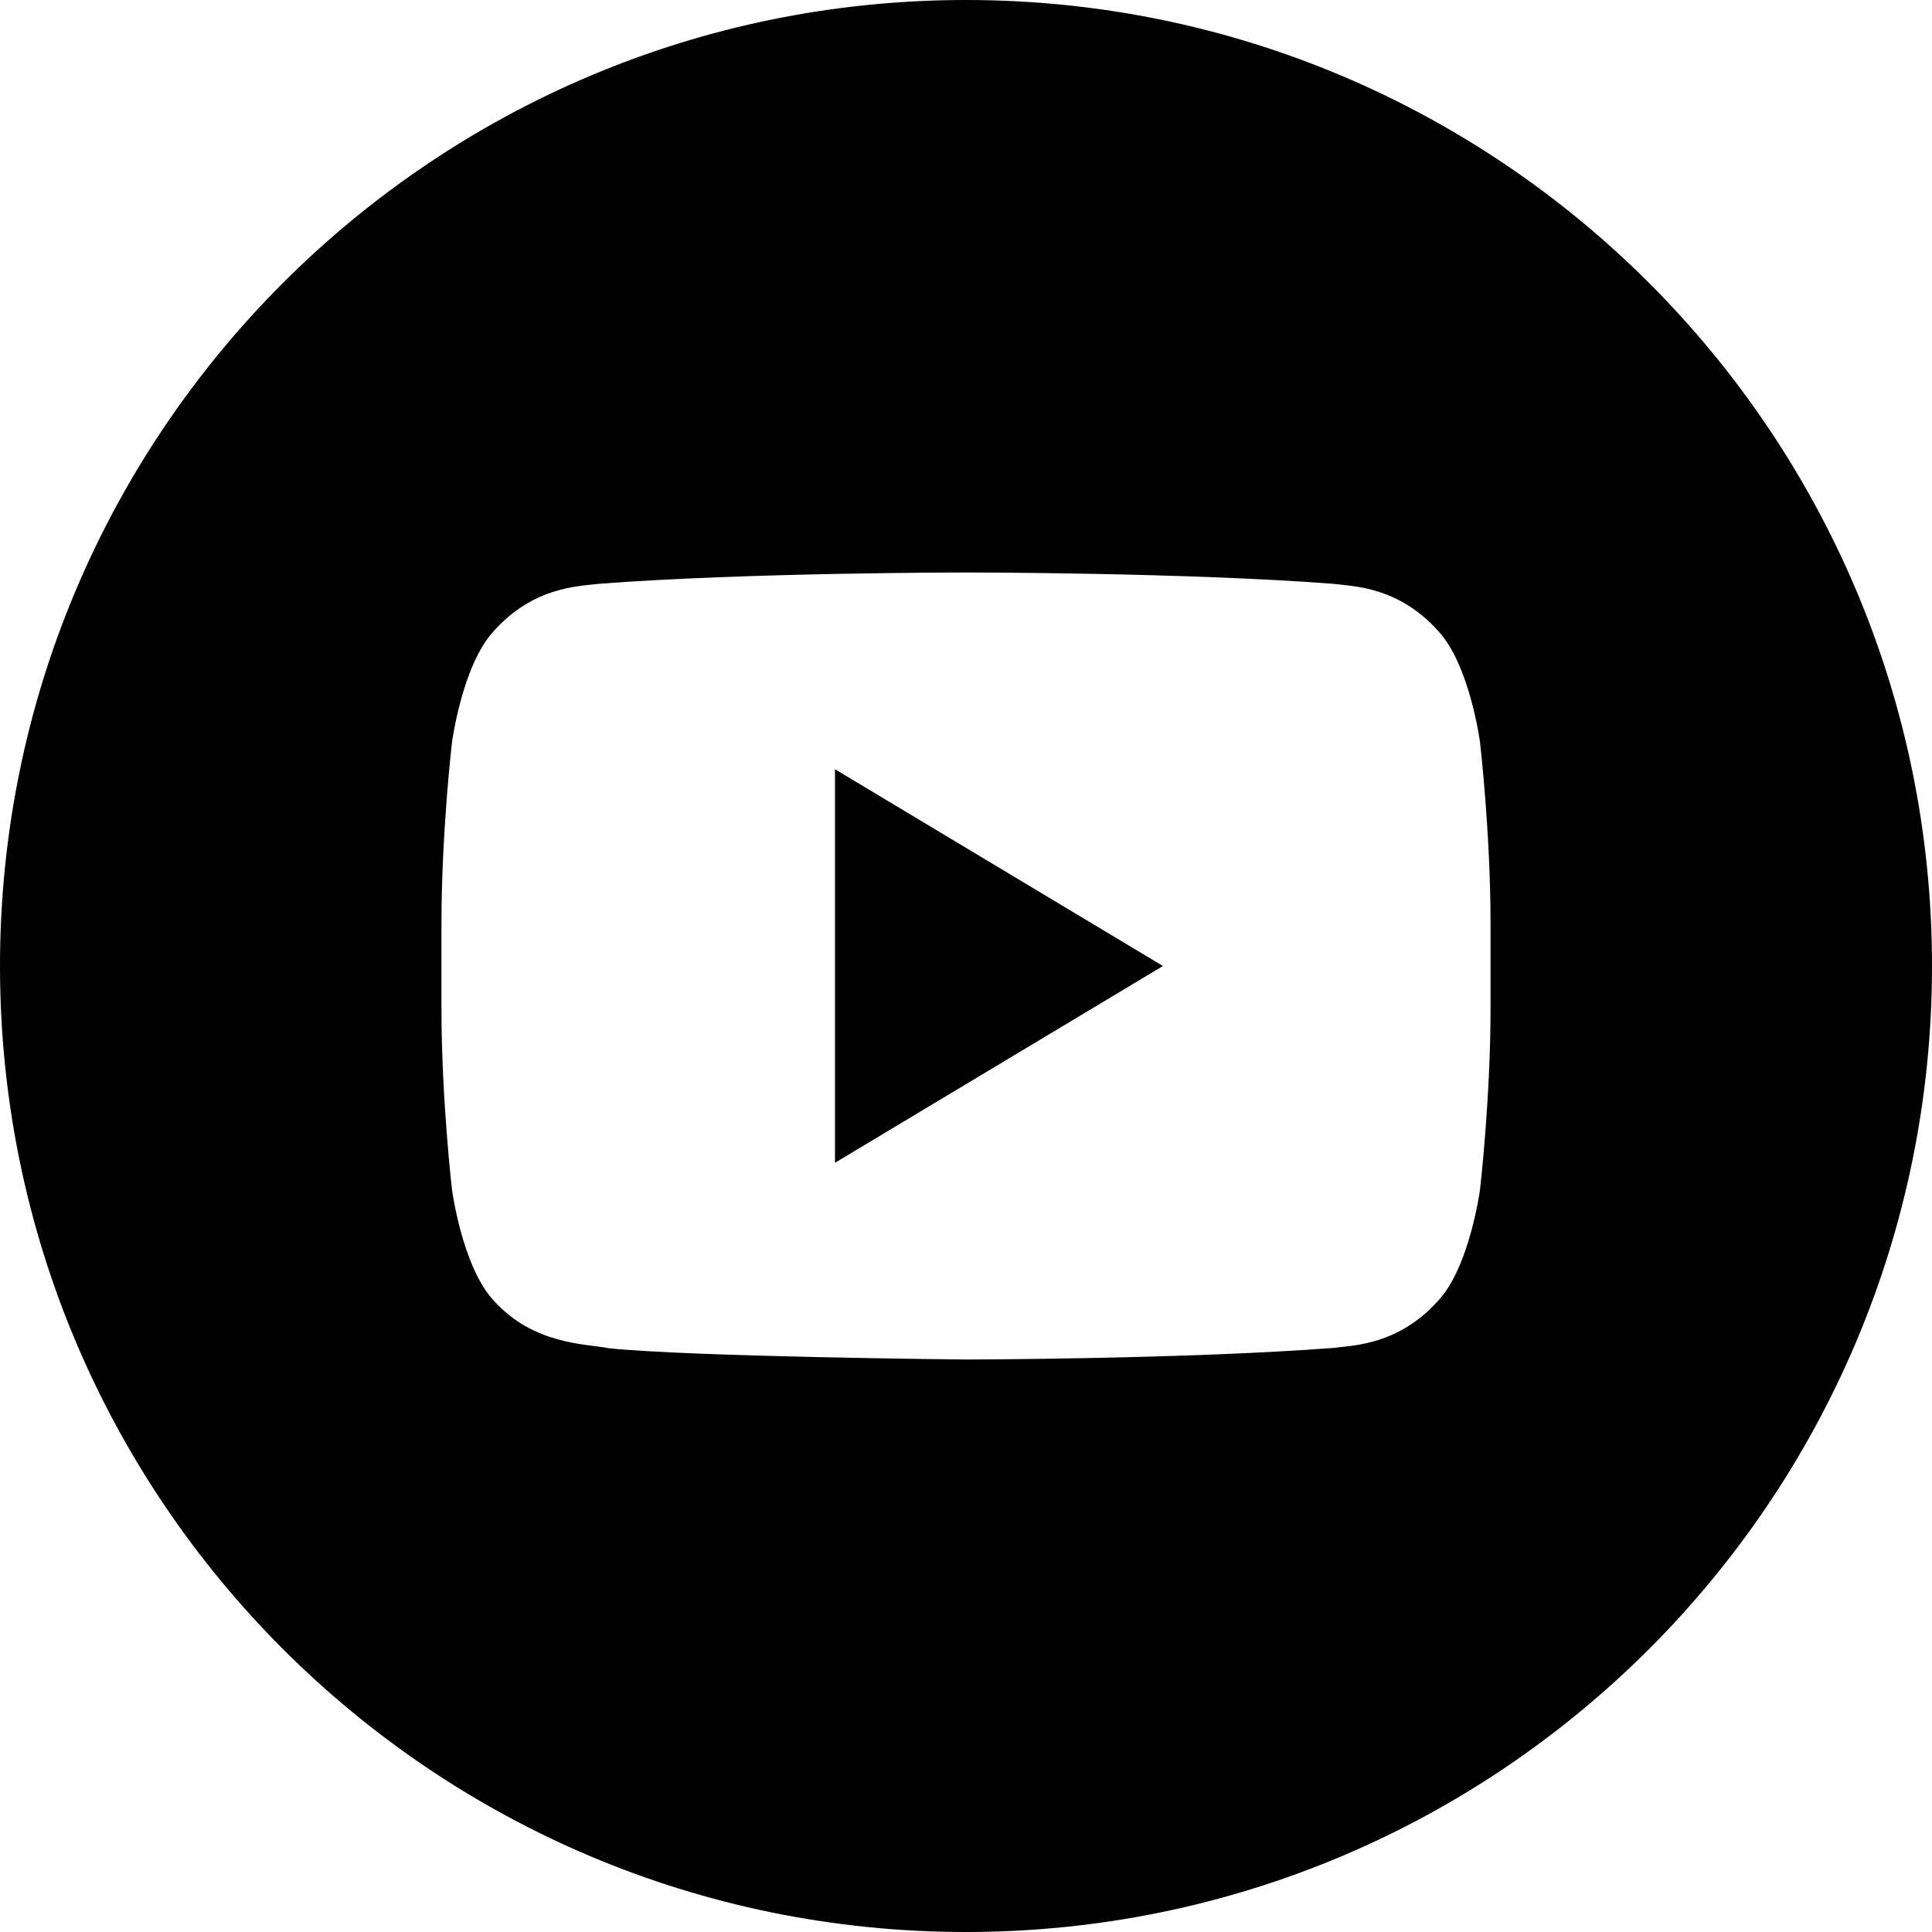
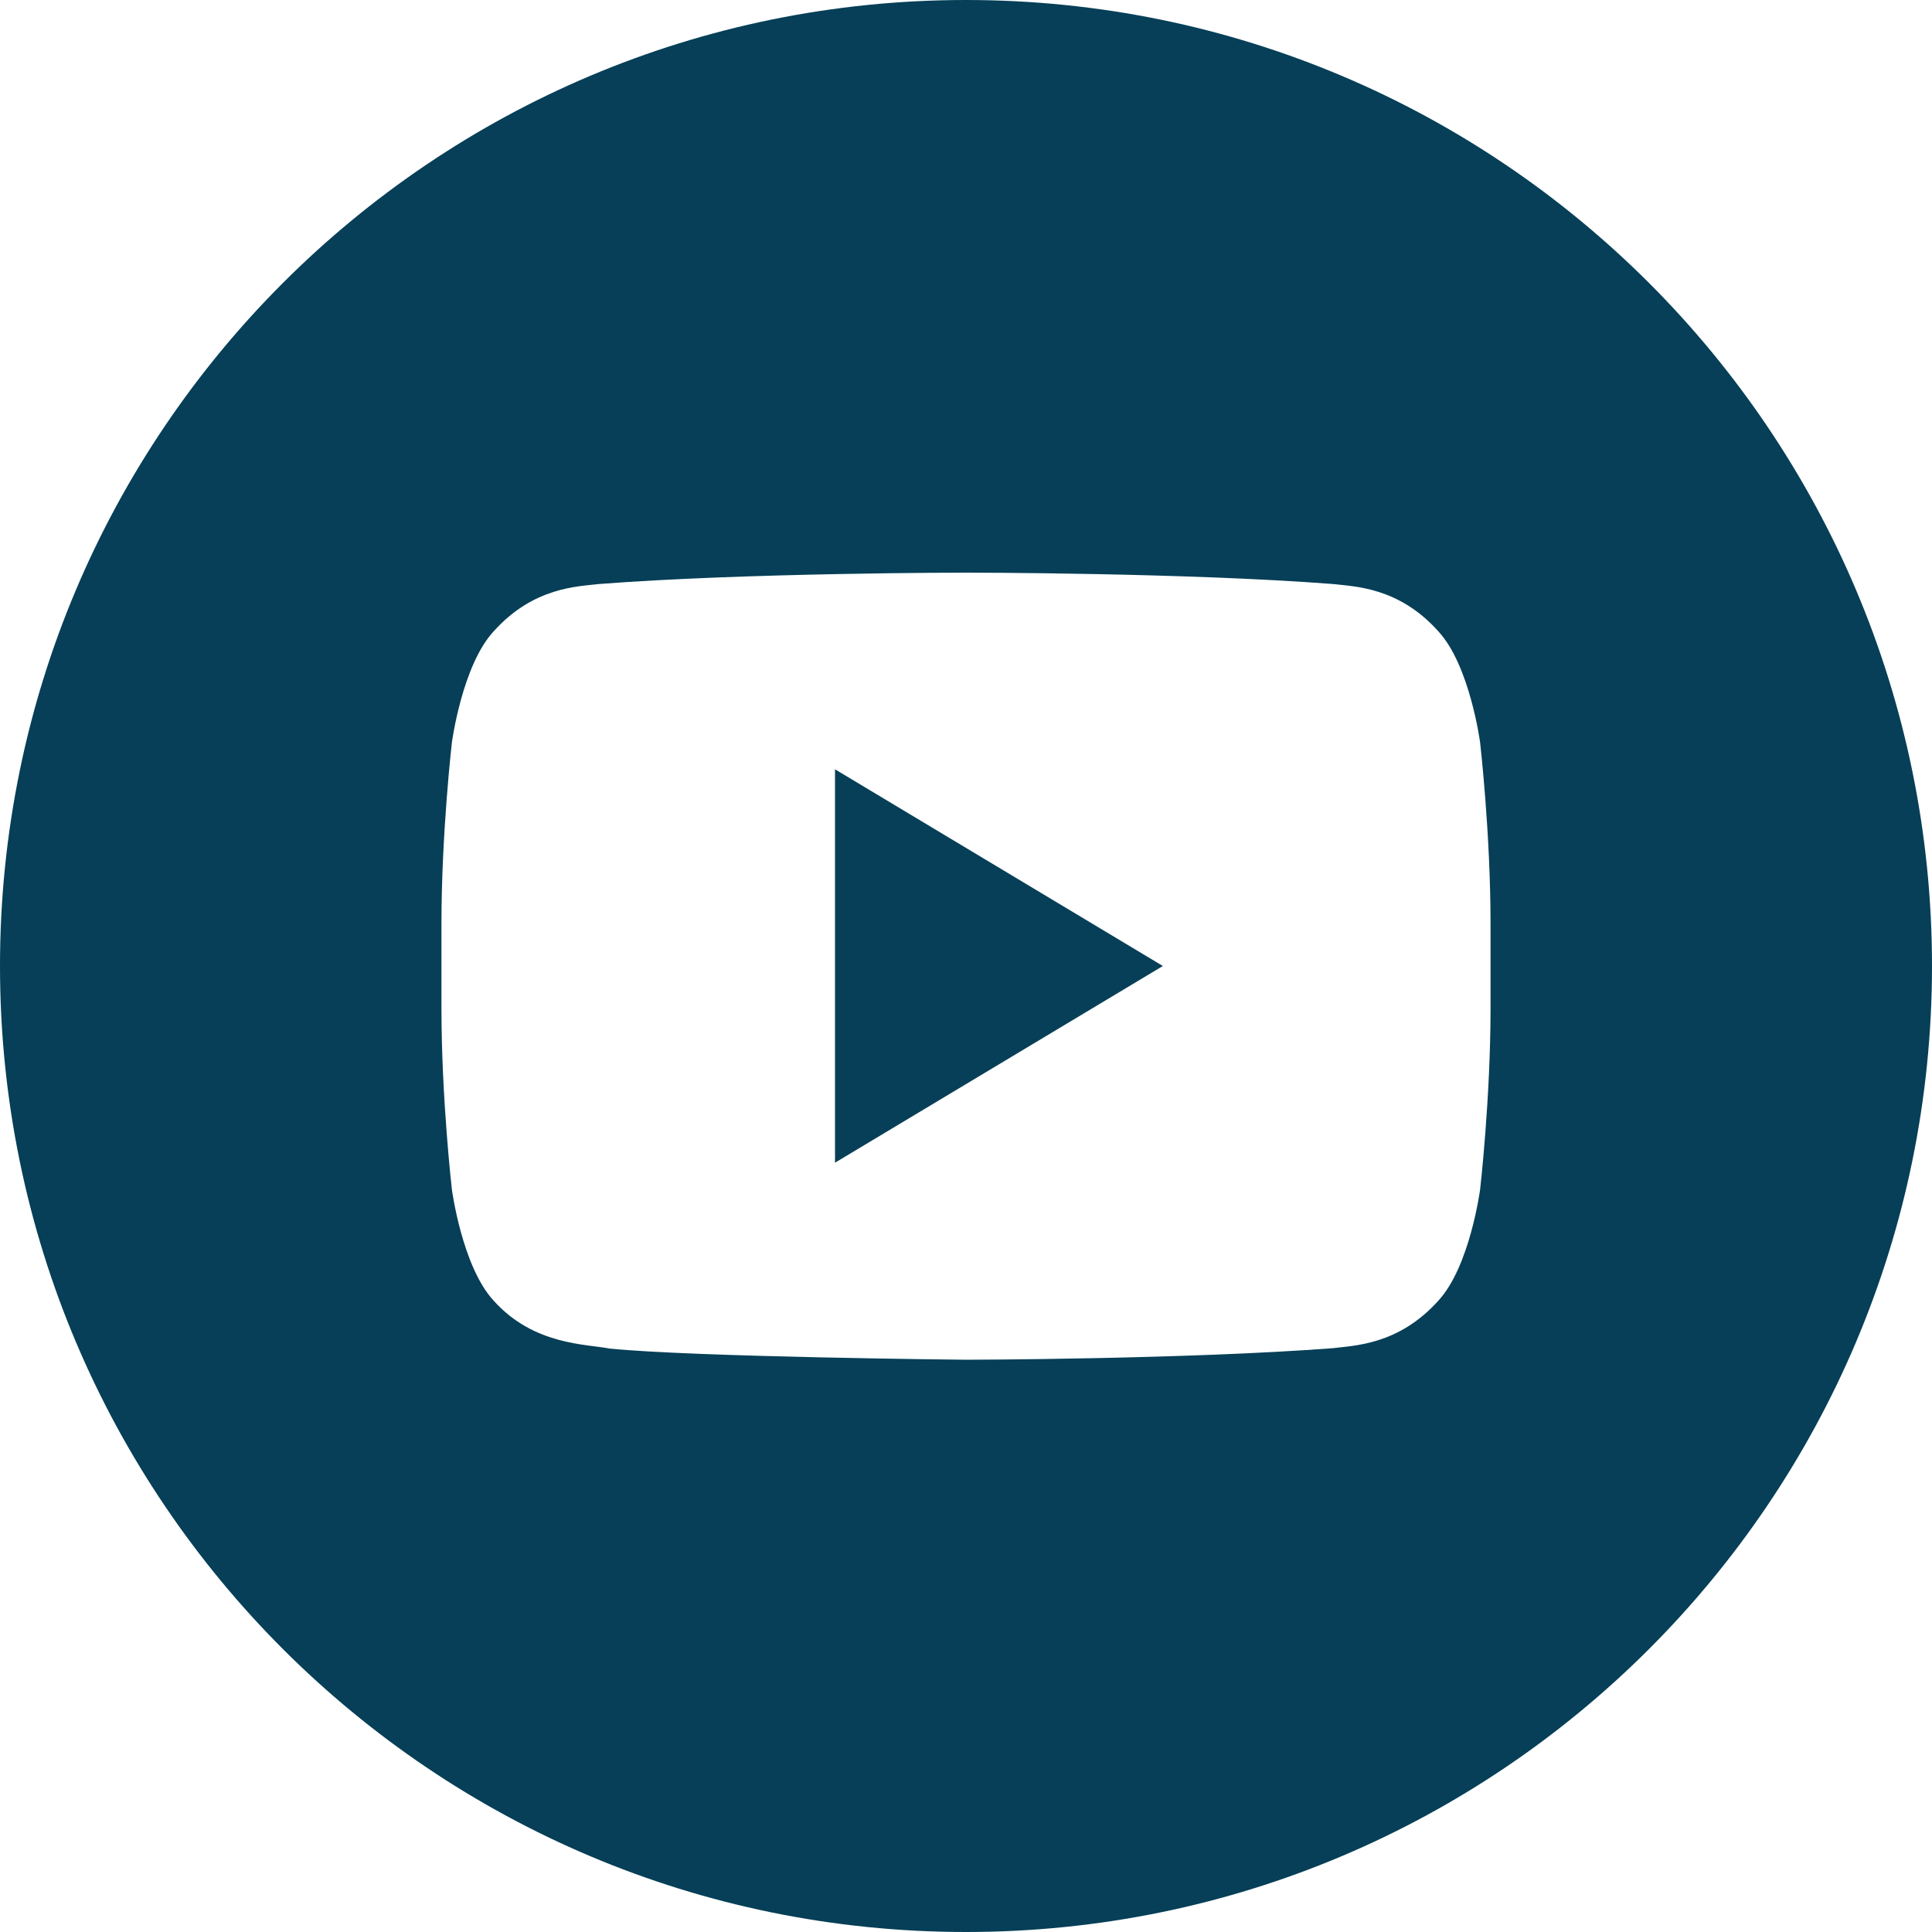
- <svg xmlns="http://www.w3.org/2000/svg" viewBox="0 0 32 32">
-   <path d="M13.83 19.259L19.262 16l-5.432-3.259z" />
-   <path d="M16 0C7.164 0 0 7.163 0 16s7.164 16 16 16 16-7.164 16-16S24.836 0 16 0zm8.688 16.701c0 1.5-.174 3-.174 3s-.17 1.278-.69 1.839c-.661.738-1.401.742-1.741.786-2.432.186-6.083.192-6.083.192s-4.518-.044-5.908-.186c-.387-.077-1.254-.055-1.916-.792-.521-.562-.69-1.839-.69-1.839s-.174-1.499-.174-3v-1.406c0-1.5.174-2.999.174-2.999s.17-1.278.69-1.841c.661-.739 1.401-.743 1.741-.785 2.431-.188 6.079-.188 6.079-.188h.008s3.648 0 6.079.188c.339.042 1.08.046 1.741.784.521.563.69 1.841.69 1.841s.174 1.5.174 3v1.406z" />
+ <svg xmlns="http://www.w3.org/2000/svg" version="1.1" id="Camada_1" x="0px" y="0px" viewBox="0 0 1000 1000" style="enable-background:new 0 0 1000 1000;" xml:space="preserve">
+   <path d="M432.2,601.8L601.9,500L432.2,398.2L432.2,601.8z" fill="#063f57" />
+   <path d="M500,0C223.9,0,0,223.8,0,500s223.9,500,500,500s500-223.9,500-500S776.1,0,500,0z M771.5,521.9c0,46.9-5.4,93.8-5.4,93.8  s-5.3,39.9-21.6,57.5c-20.7,23.1-43.8,23.2-54.4,24.6c-76,5.8-190.1,6-190.1,6s-141.2-1.4-184.6-5.8c-12.1-2.4-39.2-1.7-59.9-24.8  c-16.3-17.6-21.6-57.5-21.6-57.5s-5.4-46.8-5.4-93.8V478c0-46.9,5.4-93.7,5.4-93.7s5.3-39.9,21.6-57.5  c20.7-23.1,43.8-23.2,54.4-24.5c76-5.9,190-5.9,190-5.9h0.2c0,0,114,0,190,5.9c10.6,1.3,33.8,1.4,54.4,24.5  c16.3,17.6,21.6,57.5,21.6,57.5s5.4,46.9,5.4,93.8C771.5,478,771.5,521.9,771.5,521.9z" fill="#063f57" />
</svg>
